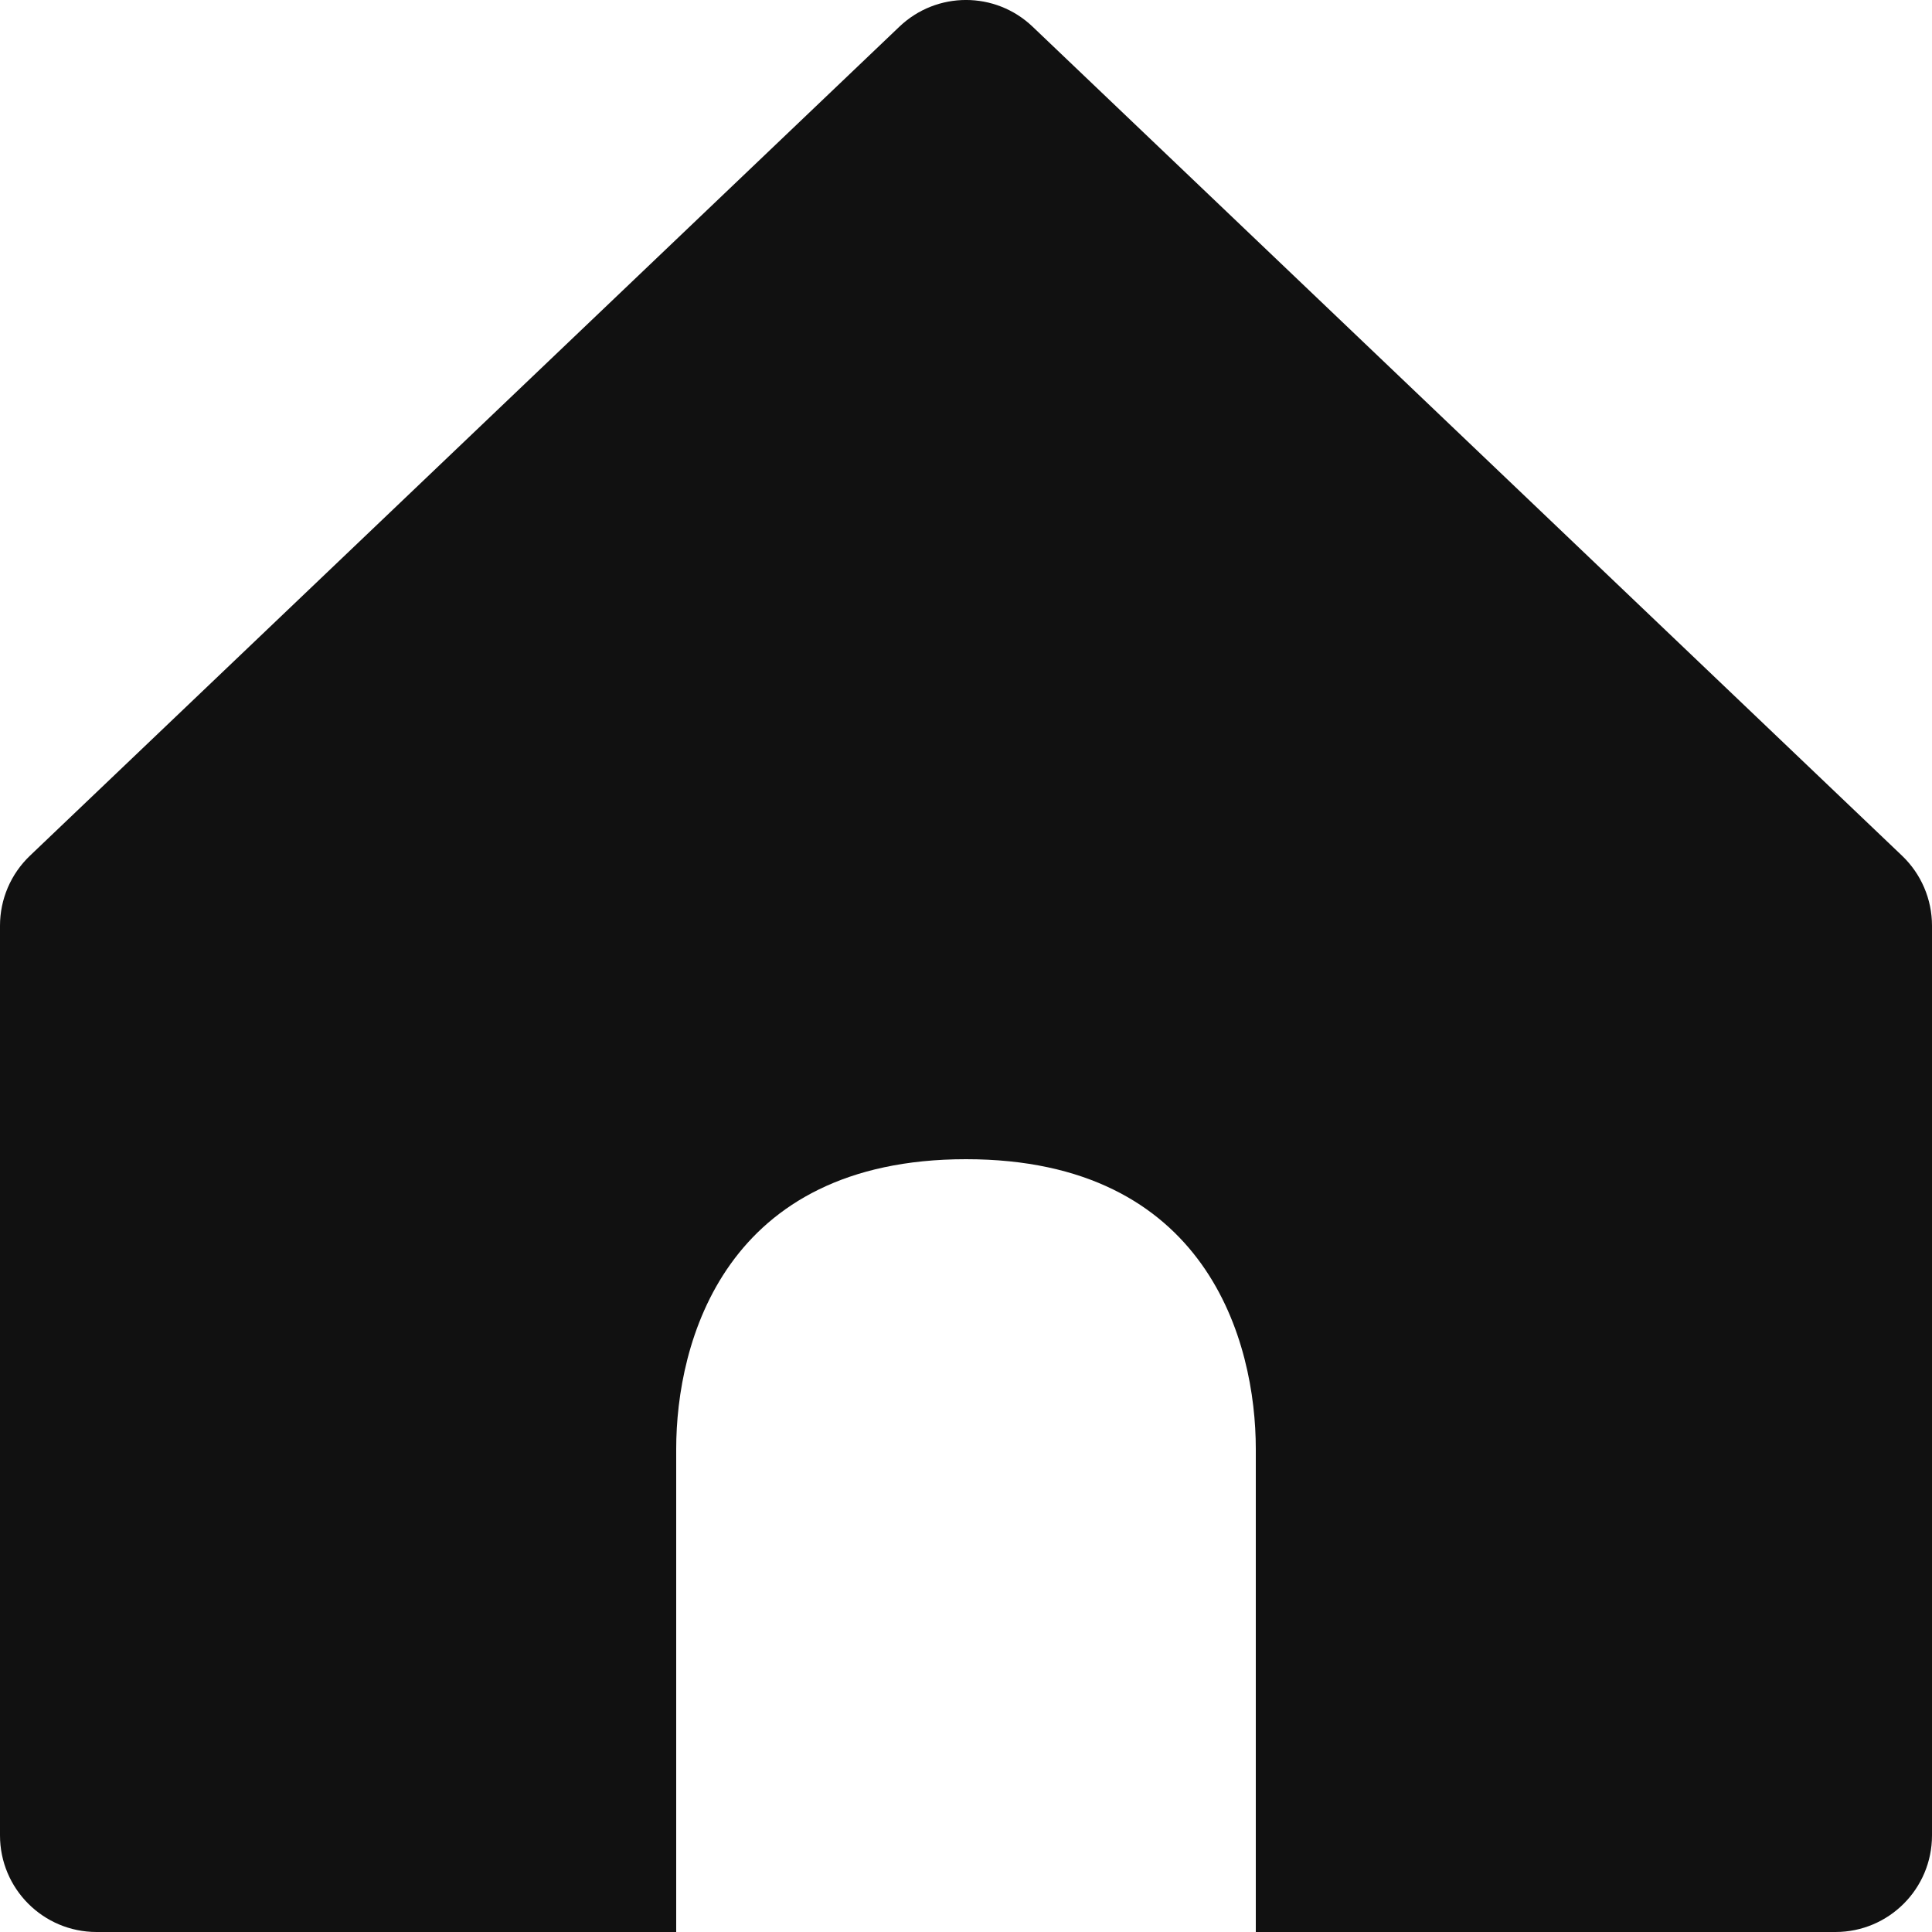
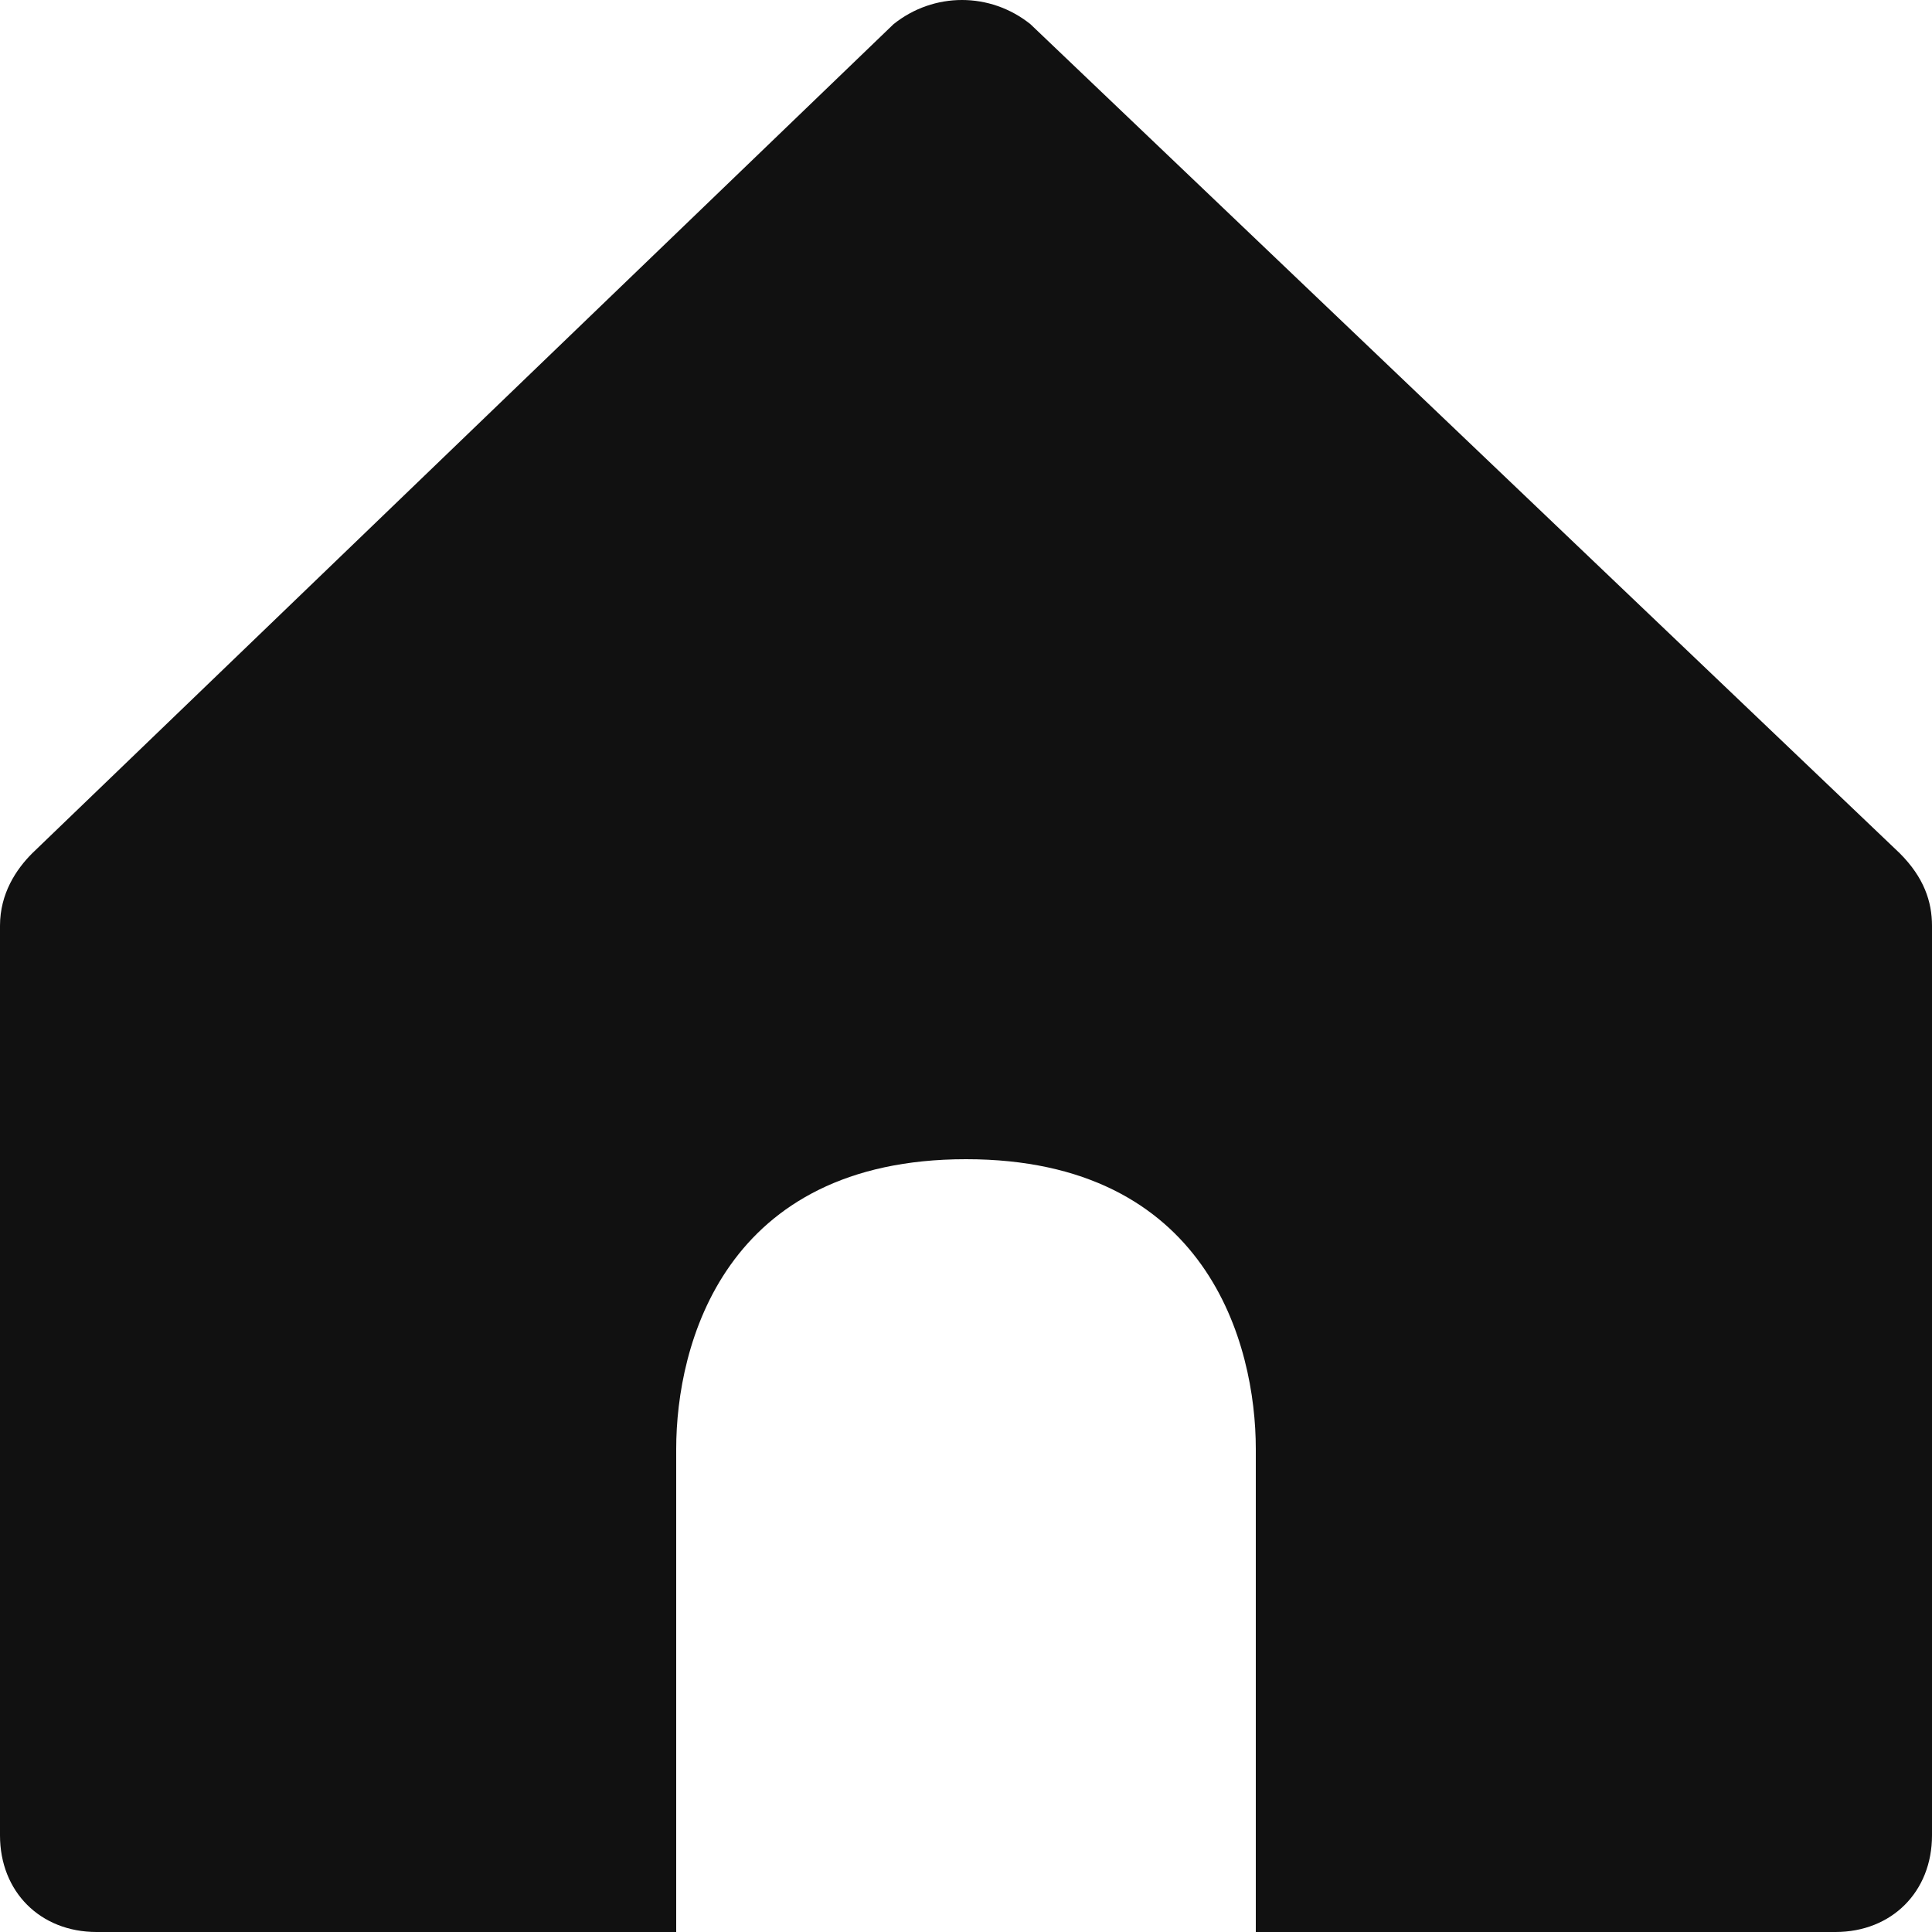
- <svg xmlns="http://www.w3.org/2000/svg" width="24" height="24" viewBox="0 0 24 24" fill="none">
-   <path fill-rule="evenodd" clip-rule="evenodd" d="M12.828 0.332C12.364 -0.111 11.636 -0.111 11.172 0.332L0.372 10.63C0.134 10.857 0 11.171 0 11.499V22.8C0 23.463 0.537 24 1.2 24H8.4V18C8.4 16.674 9 14.4 12 14.4C15 14.4 15.6 16.674 15.6 18V24H22.8C23.463 24 24 23.463 24 22.8V11.499C24 11.171 23.866 10.857 23.628 10.63L12.828 0.332Z" fill="#111111" />
+ <svg xmlns="http://www.w3.org/2000/svg" id="Layer_1" version="1.1" viewBox="0 0 24 24">
+   <path d="M12.8.3c-.5-.4-1.2-.4-1.7,0L.4,10.6c-.2.2-.4.5-.4.9v11.3c0,.7.5,1.2,1.2,1.2h7.2v-6c0-1.3.6-3.6,3.6-3.6s3.6,2.3,3.6,3.6v6h7.2c.7,0,1.2-.5,1.2-1.2v-11.3c0-.3-.1-.6-.4-.9L12.8.3Z" fill="#111" fill-rule="evenodd" />
</svg>
